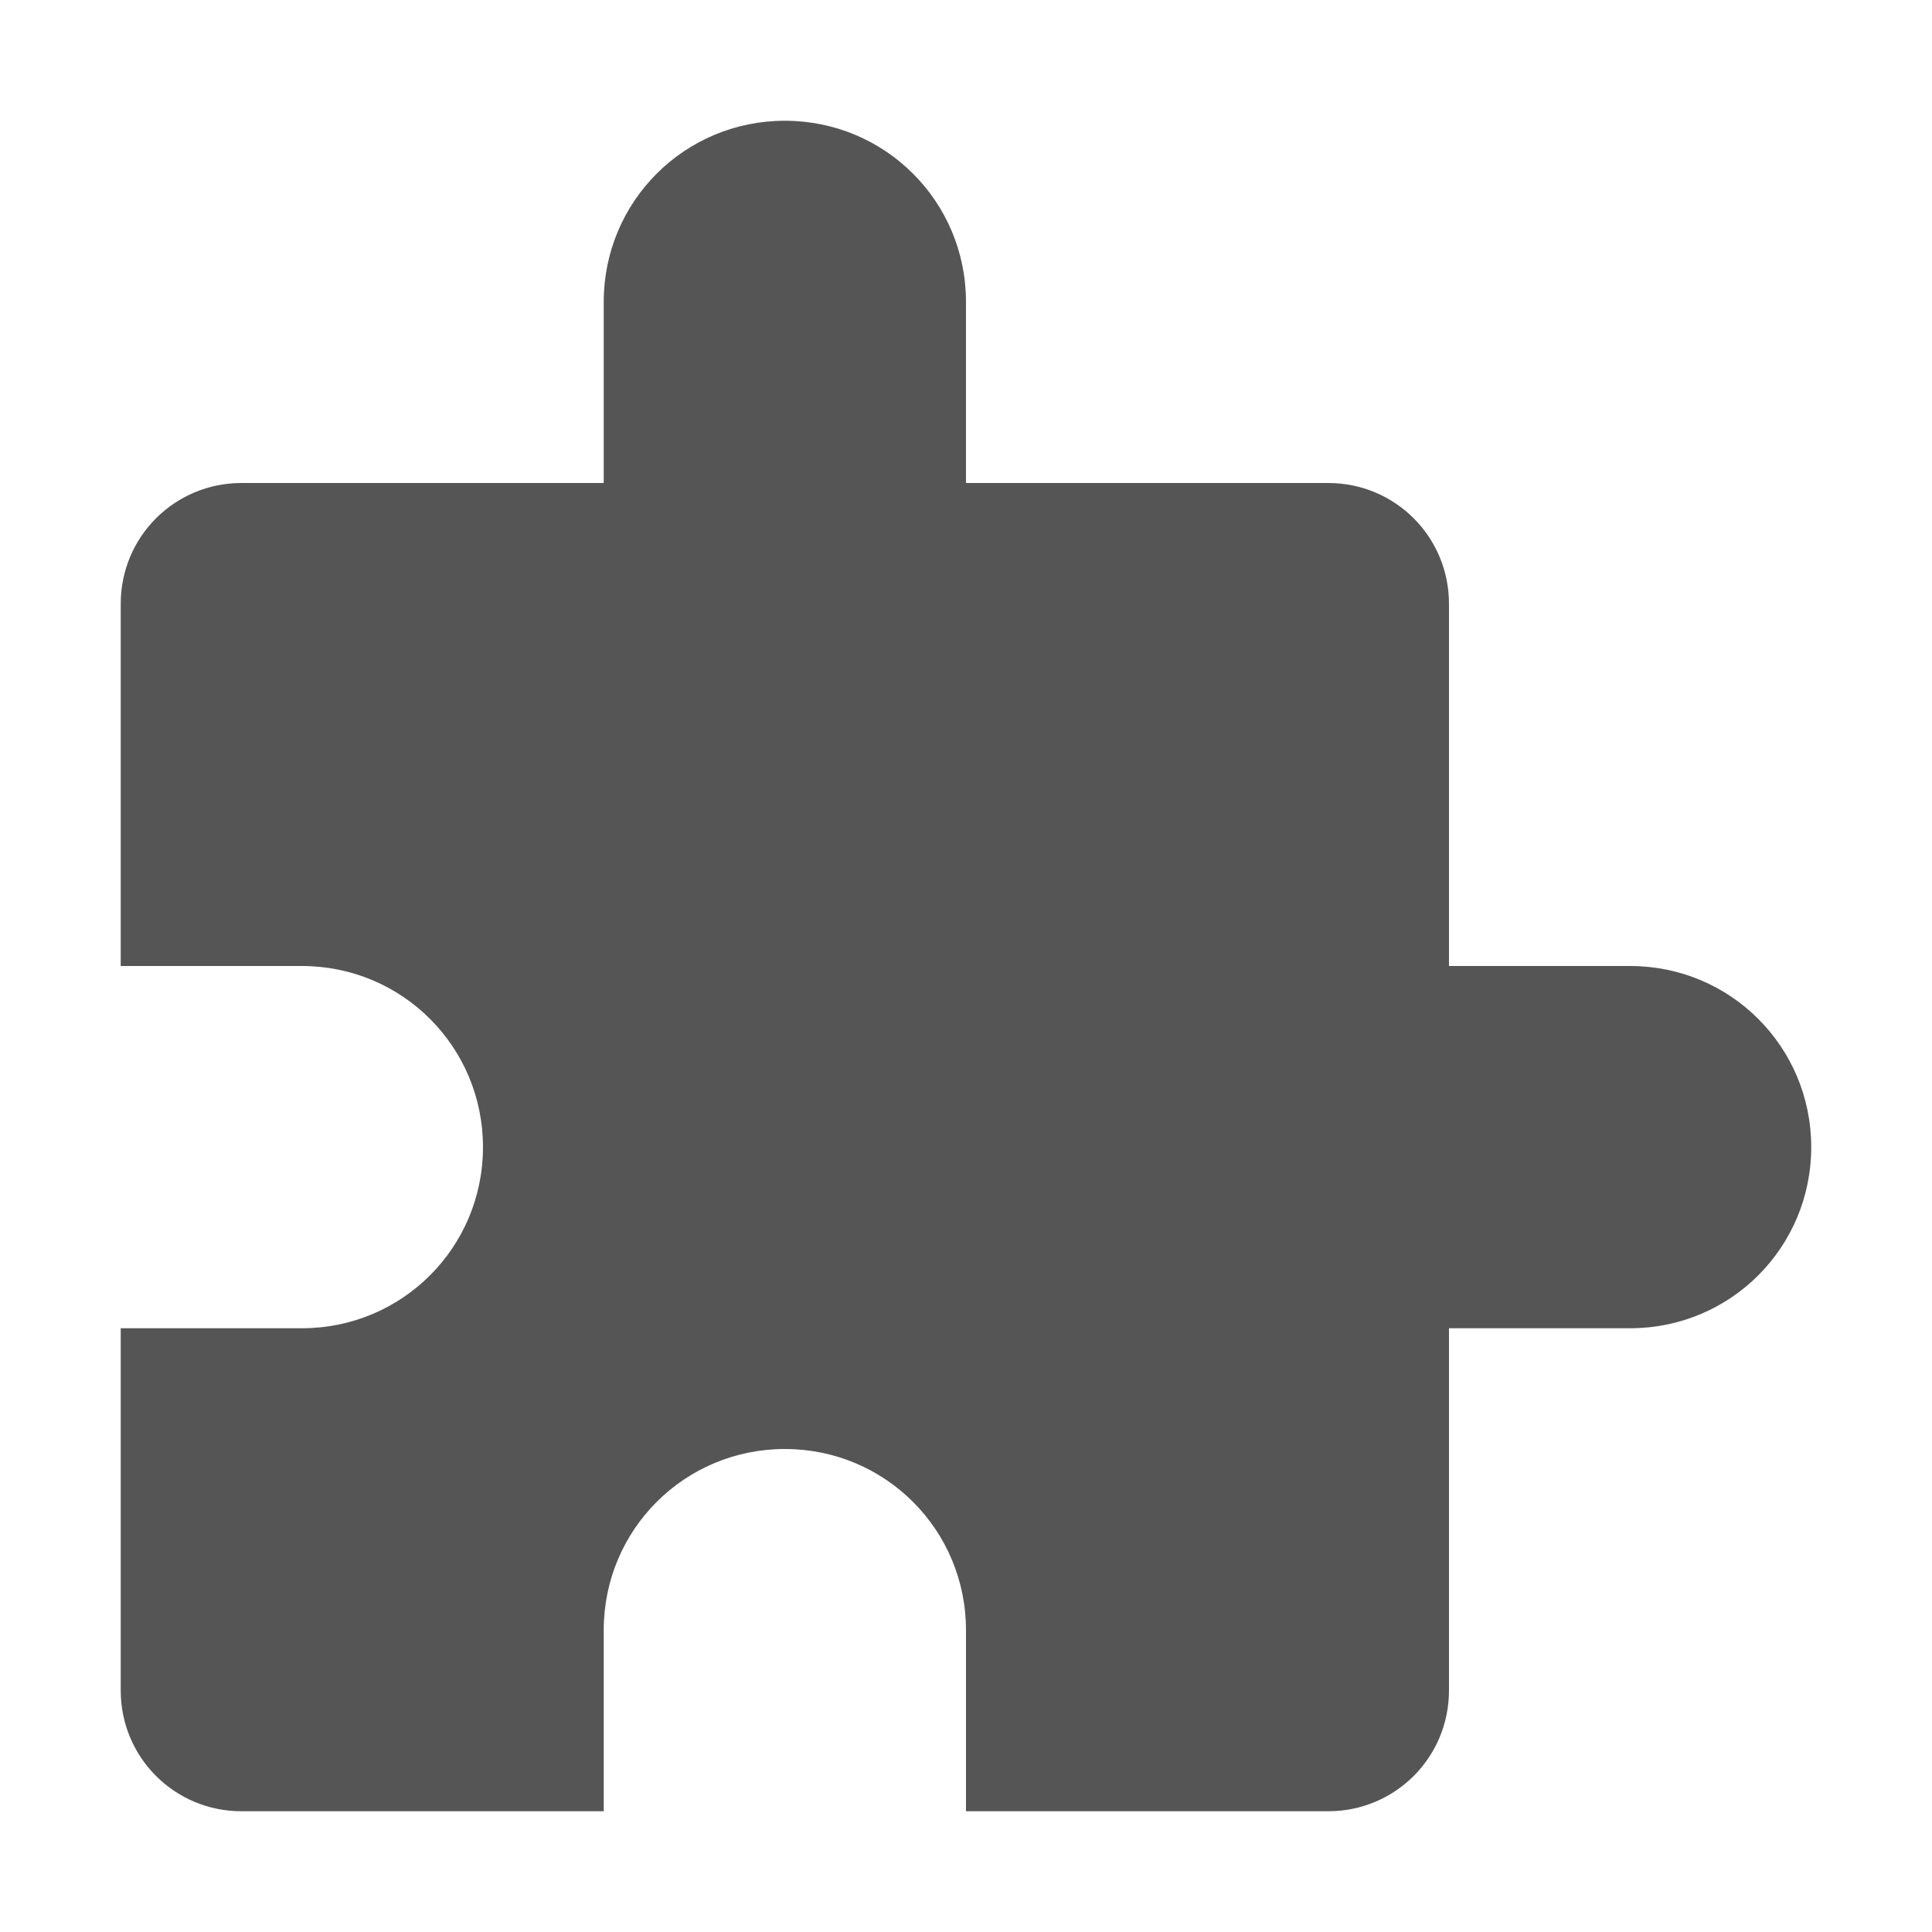
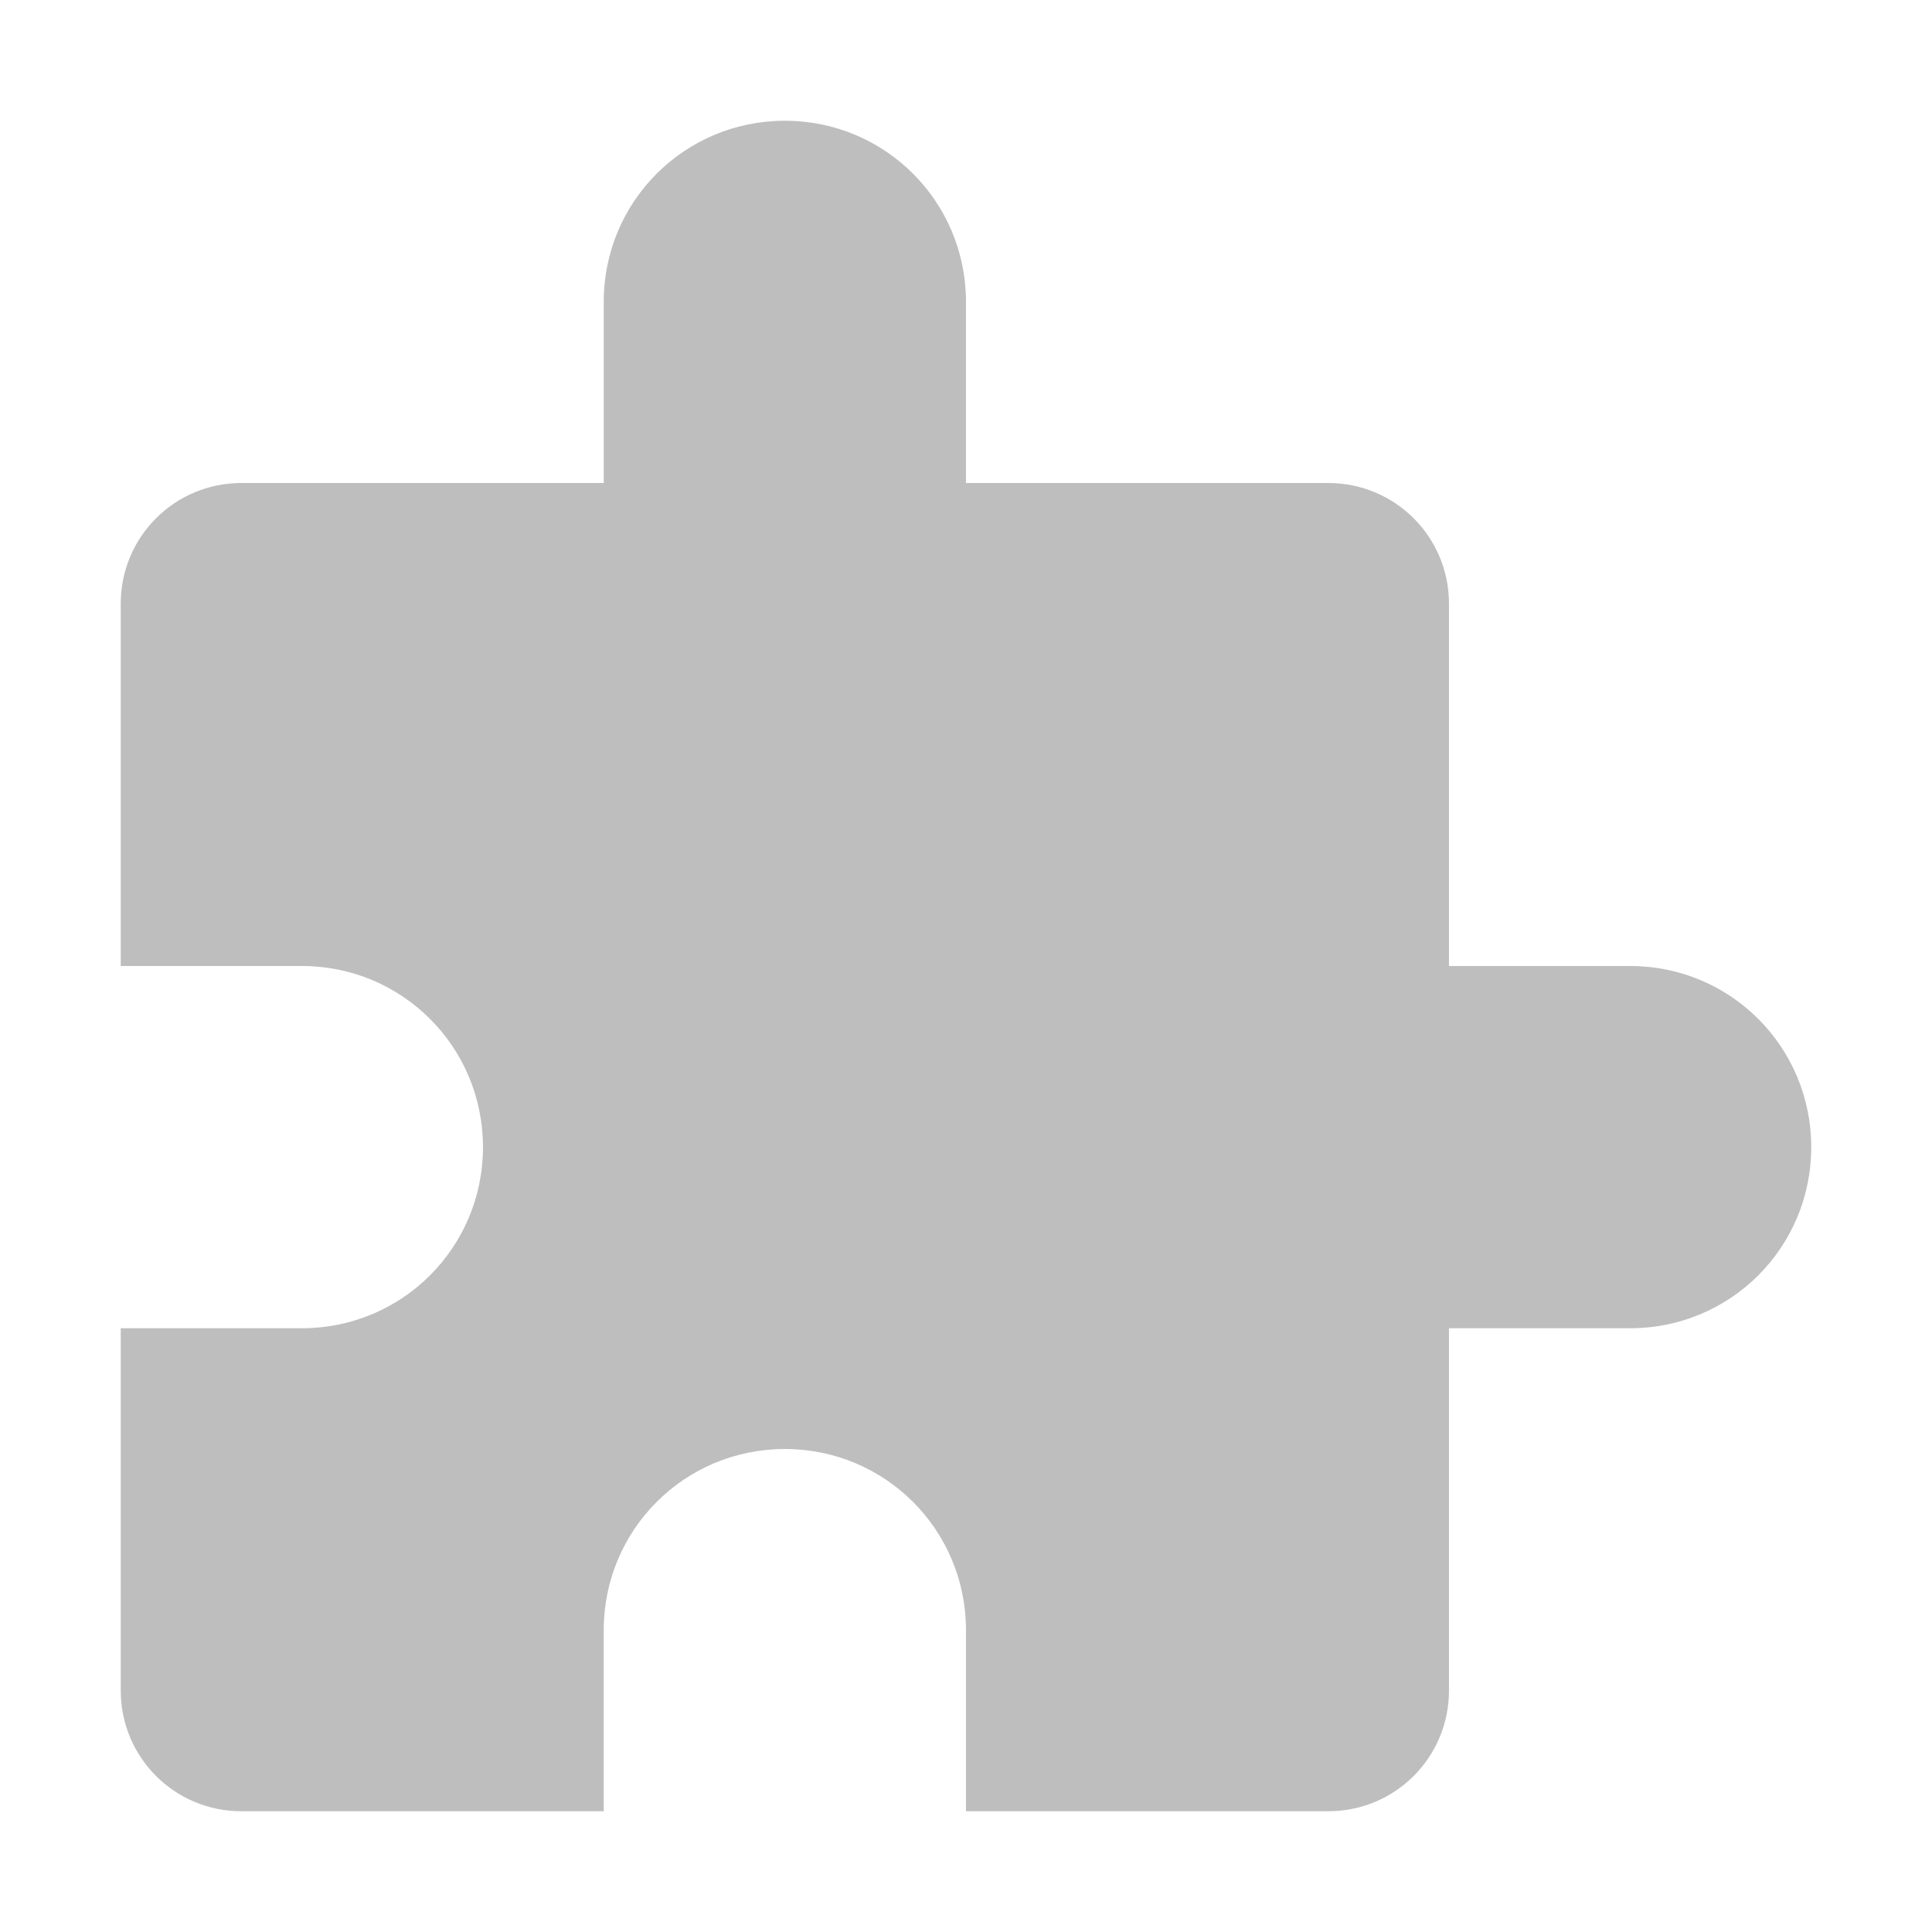
<svg xmlns="http://www.w3.org/2000/svg" xmlns:ns1="http://www.openswatchbook.org/uri/2009/osb" height="16" id="svg7384" style="enable-background:new" version="1.1" width="16">
  <defs id="defs7386">
    <linearGradient id="linearGradient5606" ns1:paint="solid">
      <stop id="stop5608" offset="0" style="stop-color:#000000;stop-opacity:1;" />
    </linearGradient>
    <filter color-interpolation-filters="sRGB" id="filter7554">
      <feBlend id="feBlend7556" in2="BackgroundImage" mode="darken" />
    </filter>
  </defs>
  <g id="layer9" style="display:inline" transform="translate(-805.0002,287)" />
  <g id="layer10" style="display:inline;filter:url(#filter7554)" transform="translate(-805.0002,287)" />
  <g id="layer1" style="display:inline" transform="translate(-564,-330)" />
  <g id="layer14" style="display:inline" transform="translate(-805.0002,287)">
-     <path d="m 811.5,-286 c -0.831,0 -1.5,0.669 -1.5,1.5 l 0,1.5 -3,0 c -0.554,0 -1,0.446 -1,1 l 0,3 1.5,0 c 0.831,0 1.5,0.669 1.5,1.5 0,0.831 -0.669,1.5 -1.5,1.5 l -1.5,0 0,3 c 0,0.554 0.446,1 1,1 l 3,0 0,-1.5 c 0,-0.831 0.669,-1.5 1.5,-1.5 0.831,0 1.5,0.669 1.5,1.5 l 0,1.5 3,0 c 0.554,0 1,-0.446 1,-1 l 0,-3 1.5,0 c 0.831,0 1.5,-0.669 1.5,-1.5 0,-0.831 -0.669,-1.5 -1.5,-1.5 l -1.5,0 0,-3 c 0,-0.554 -0.446,-1 -1,-1 l -3,0 0,-1.5 c 0,-0.831 -0.669,-1.5 -1.5,-1.5 z" id="rect6917" style="fill:#555555;fill-opacity:1;stroke:none" />
+     <path d="m 811.5,-286 c -0.831,0 -1.5,0.669 -1.5,1.5 l 0,1.5 -3,0 c -0.554,0 -1,0.446 -1,1 l 0,3 1.5,0 c 0.831,0 1.5,0.669 1.5,1.5 0,0.831 -0.669,1.5 -1.5,1.5 l -1.5,0 0,3 c 0,0.554 0.446,1 1,1 l 3,0 0,-1.5 c 0,-0.831 0.669,-1.5 1.5,-1.5 0.831,0 1.5,0.669 1.5,1.5 l 0,1.5 3,0 c 0.554,0 1,-0.446 1,-1 l 0,-3 1.5,0 c 0.831,0 1.5,-0.669 1.5,-1.5 0,-0.831 -0.669,-1.5 -1.5,-1.5 l -1.5,0 0,-3 c 0,-0.554 -0.446,-1 -1,-1 l -3,0 0,-1.5 c 0,-0.831 -0.669,-1.5 -1.5,-1.5 z" id="rect6917" style="fill:#bebebe;fill-opacity:1;stroke:none" />
  </g>
  <g id="layer15" style="display:inline" transform="translate(-805.0002,287)" />
  <g id="g71291" style="display:inline" transform="translate(-805.0002,287)" />
  <g id="layer2" style="display:inline" transform="translate(-564,-180)" />
  <g id="g6058" style="display:inline" transform="translate(-564,-180)" />
  <g id="layer12" style="display:inline" transform="translate(-805.0002,287)" />
</svg>
